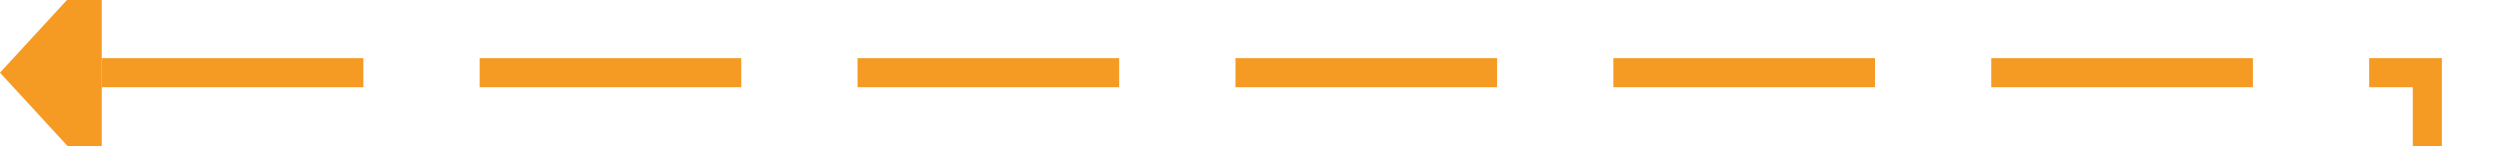
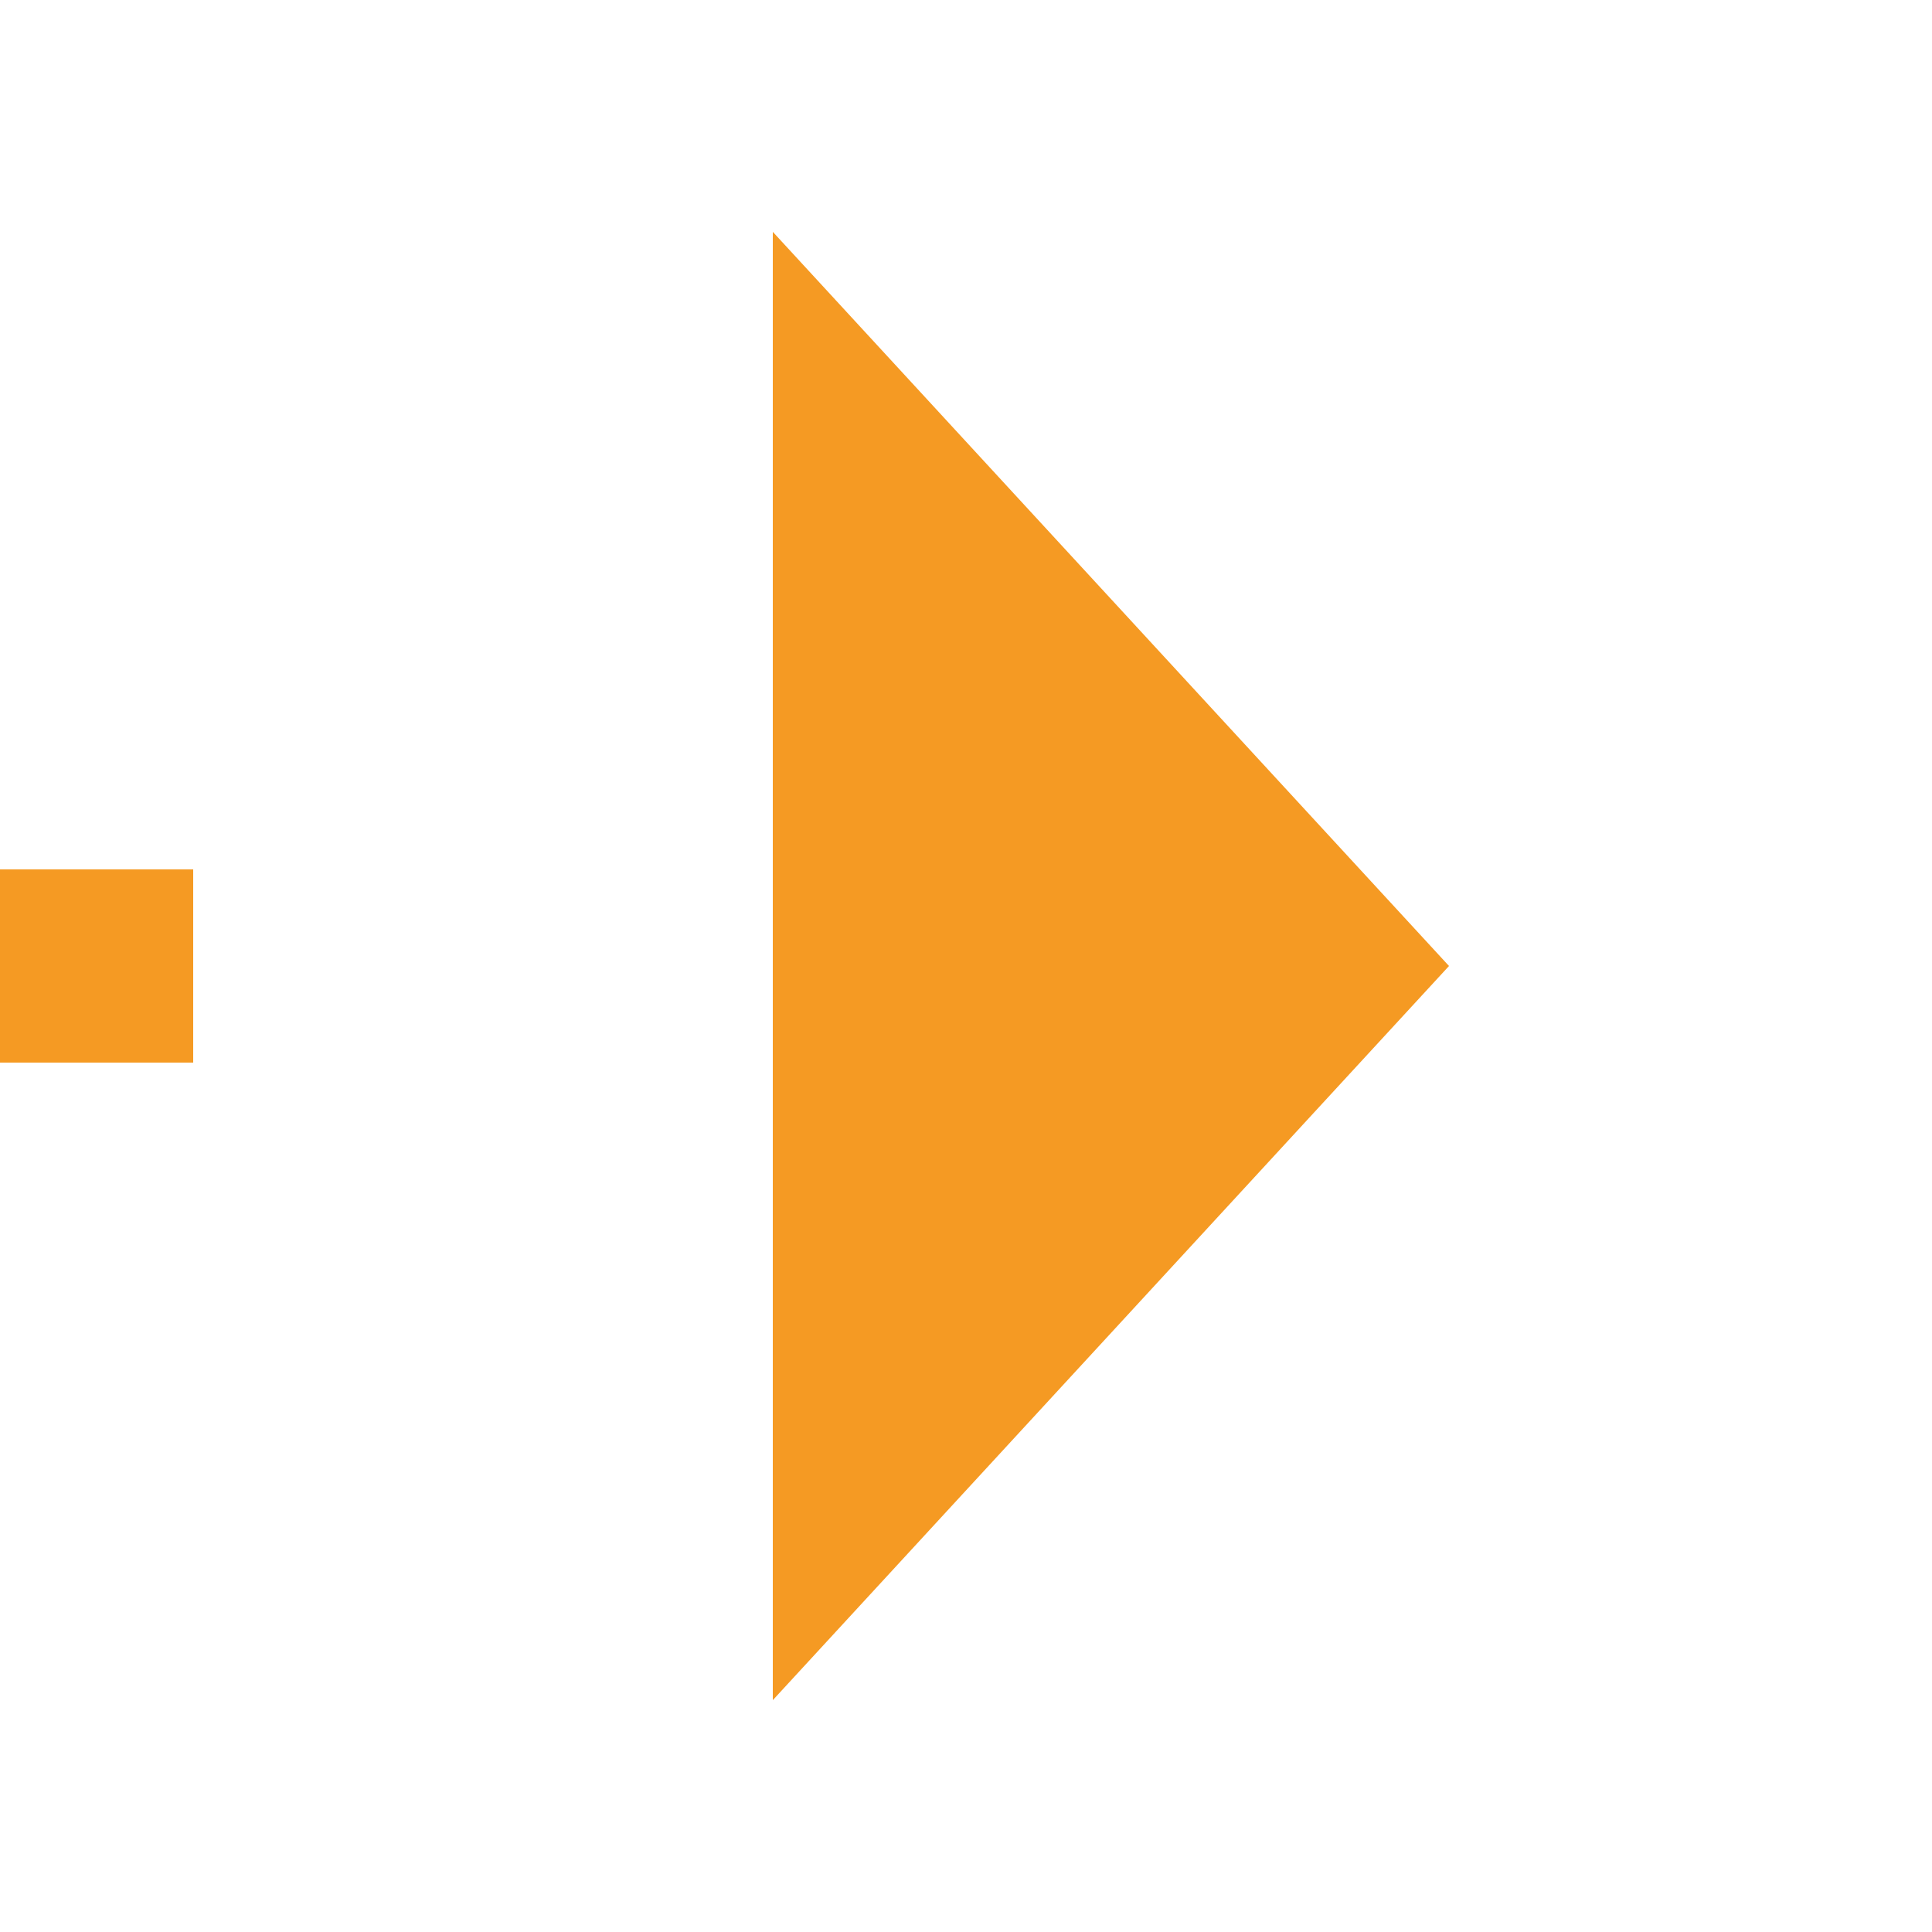
- <svg xmlns="http://www.w3.org/2000/svg" version="1.1" width="172px" height="10px" preserveAspectRatio="xMinYMid meet" viewBox="5190 472  172 8">
-   <path d="M 4579 752  L 5357 752  L 5357 476  L 5196 476  " stroke-width="2" stroke-dasharray="18,8" stroke="#f59a23" fill="none" />
-   <path d="M 5197 468.4  L 5190 476  L 5197 483.6  L 5197 468.4  Z " fill-rule="nonzero" fill="#f59a23" stroke="none" />
+ <svg xmlns="http://www.w3.org/2000/svg" version="1.1" width="20px" height="20px" preserveAspectRatio="xMinYMid meet" viewBox="4424 755  20 18">
+   <path d="M 4209 677  L 4209 764  L 4433 764  " stroke-width="2" stroke-dasharray="18,8" stroke="#f59a23" fill="none" />
+   <path d="M 4432 771.6  L 4439 764  L 4432 756.4  L 4432 771.6  Z " fill-rule="nonzero" fill="#f59a23" stroke="none" />
</svg>
